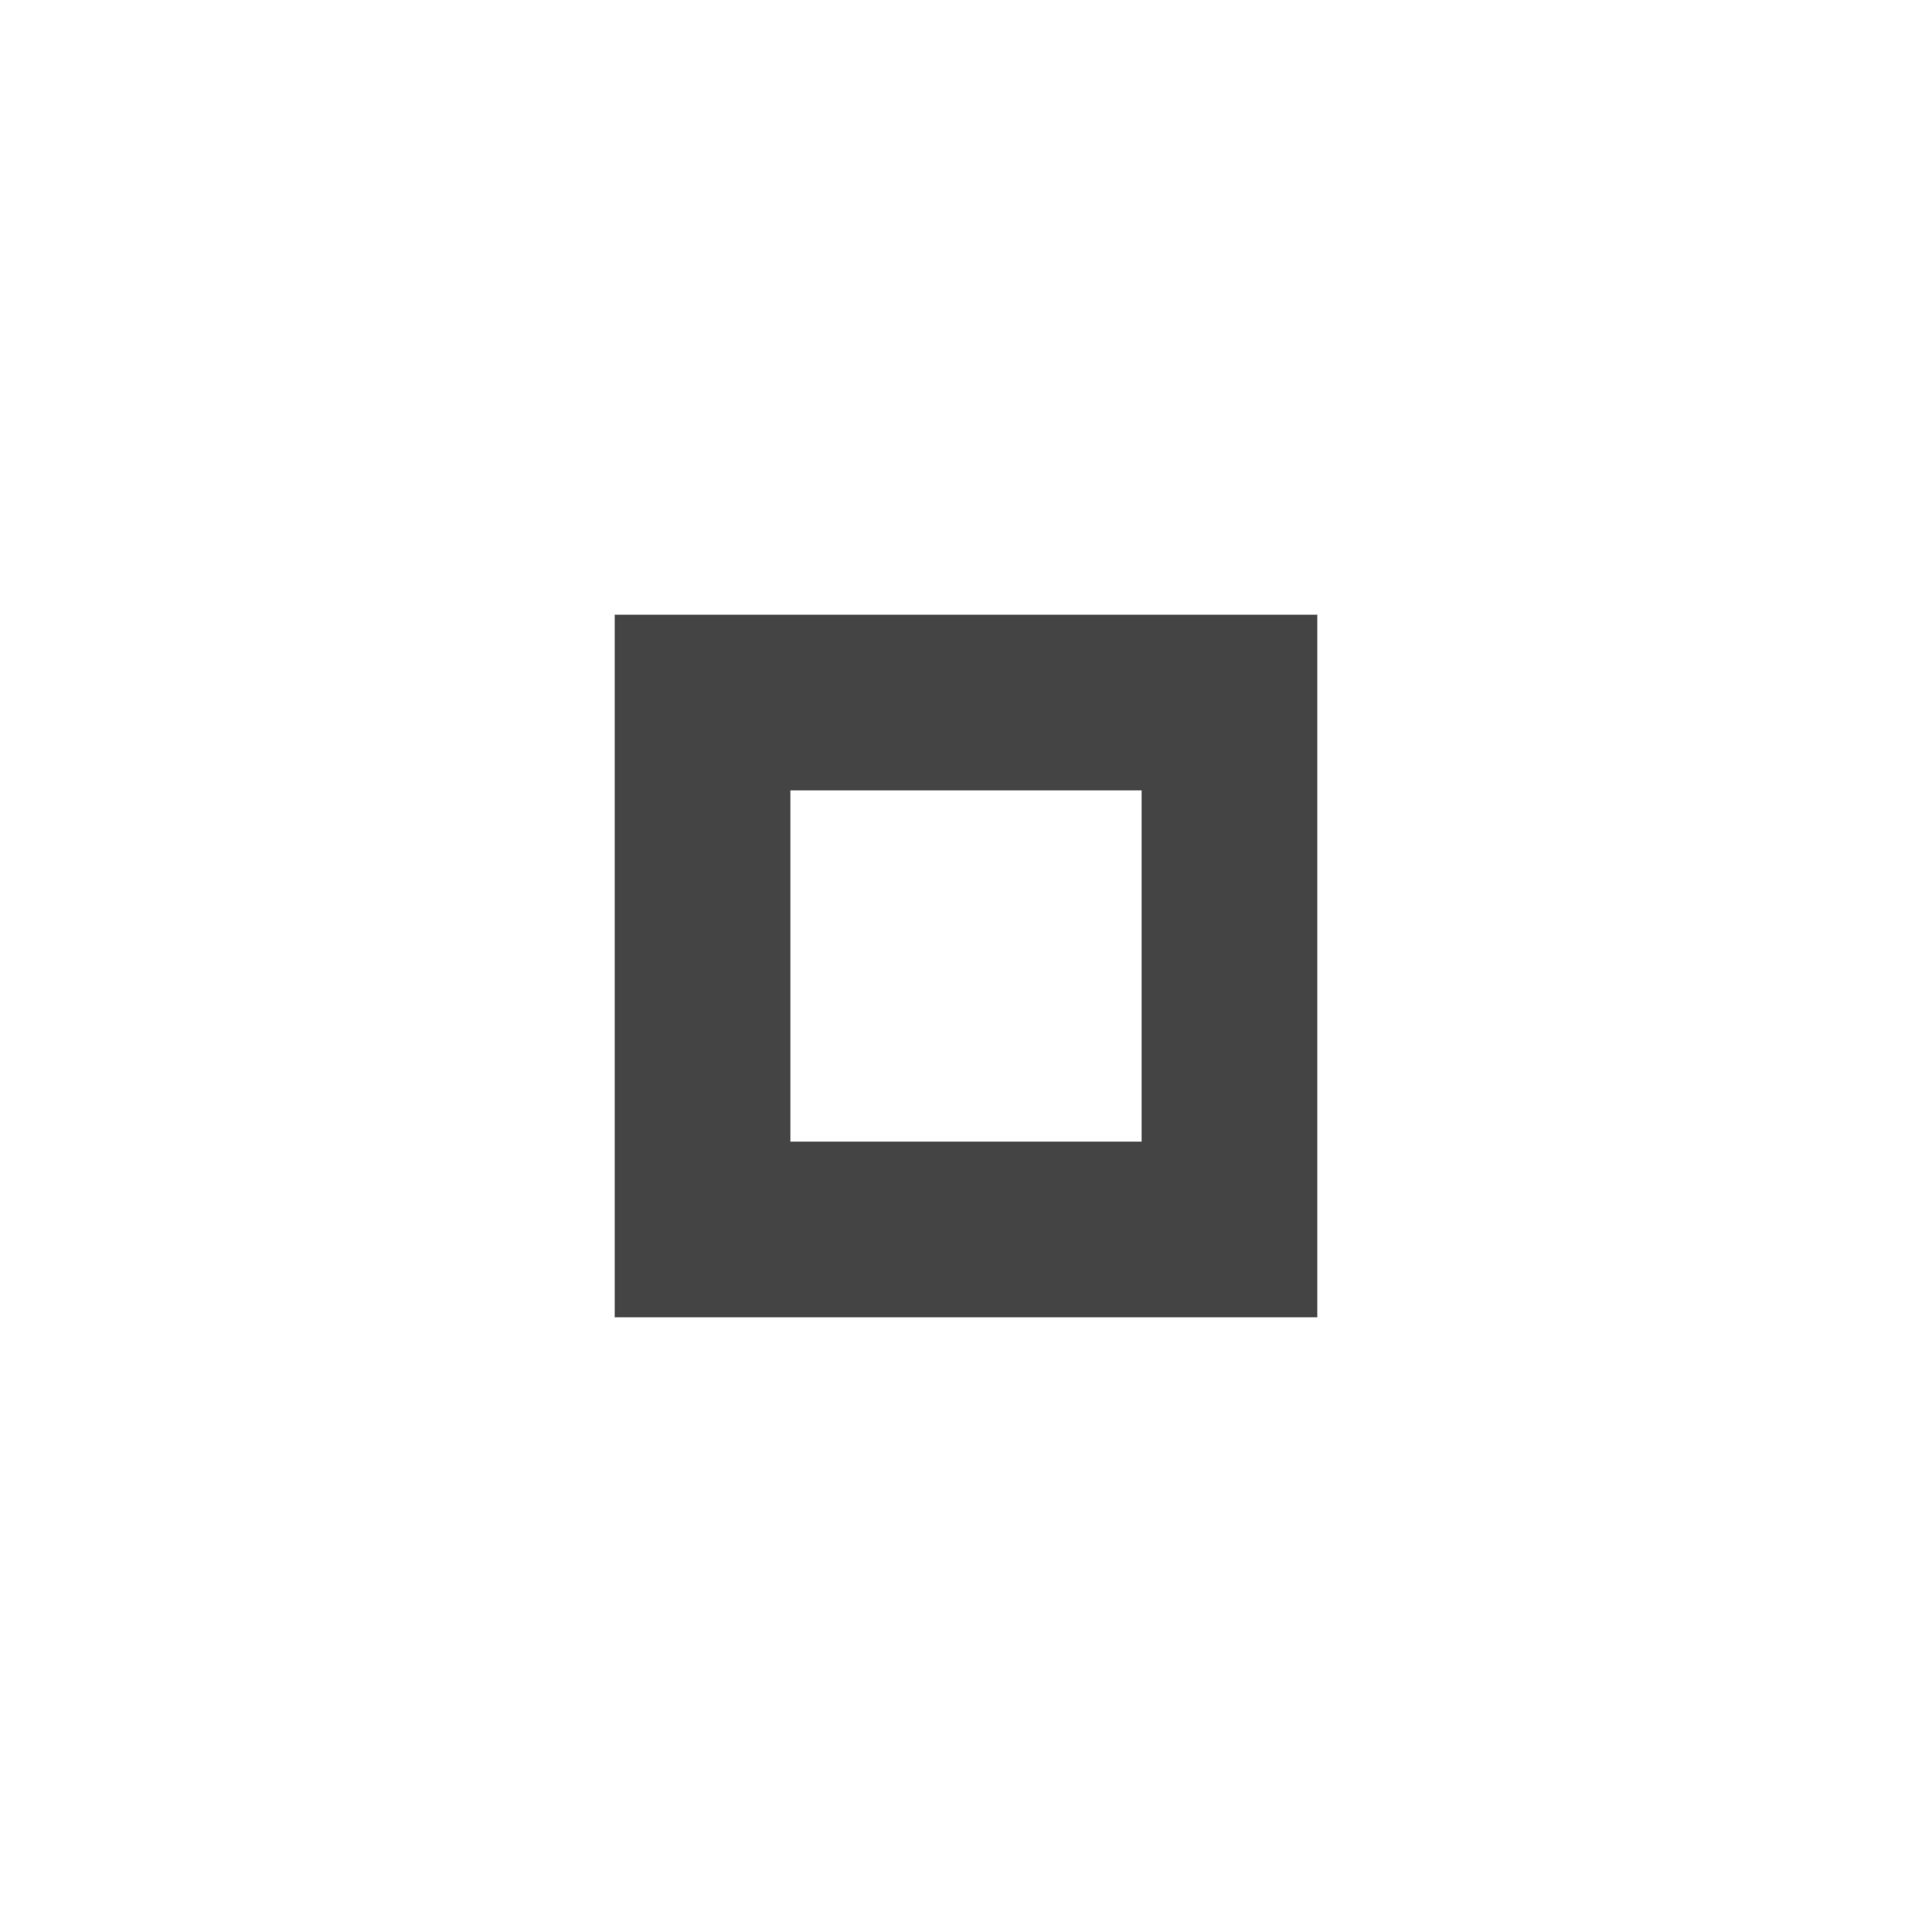
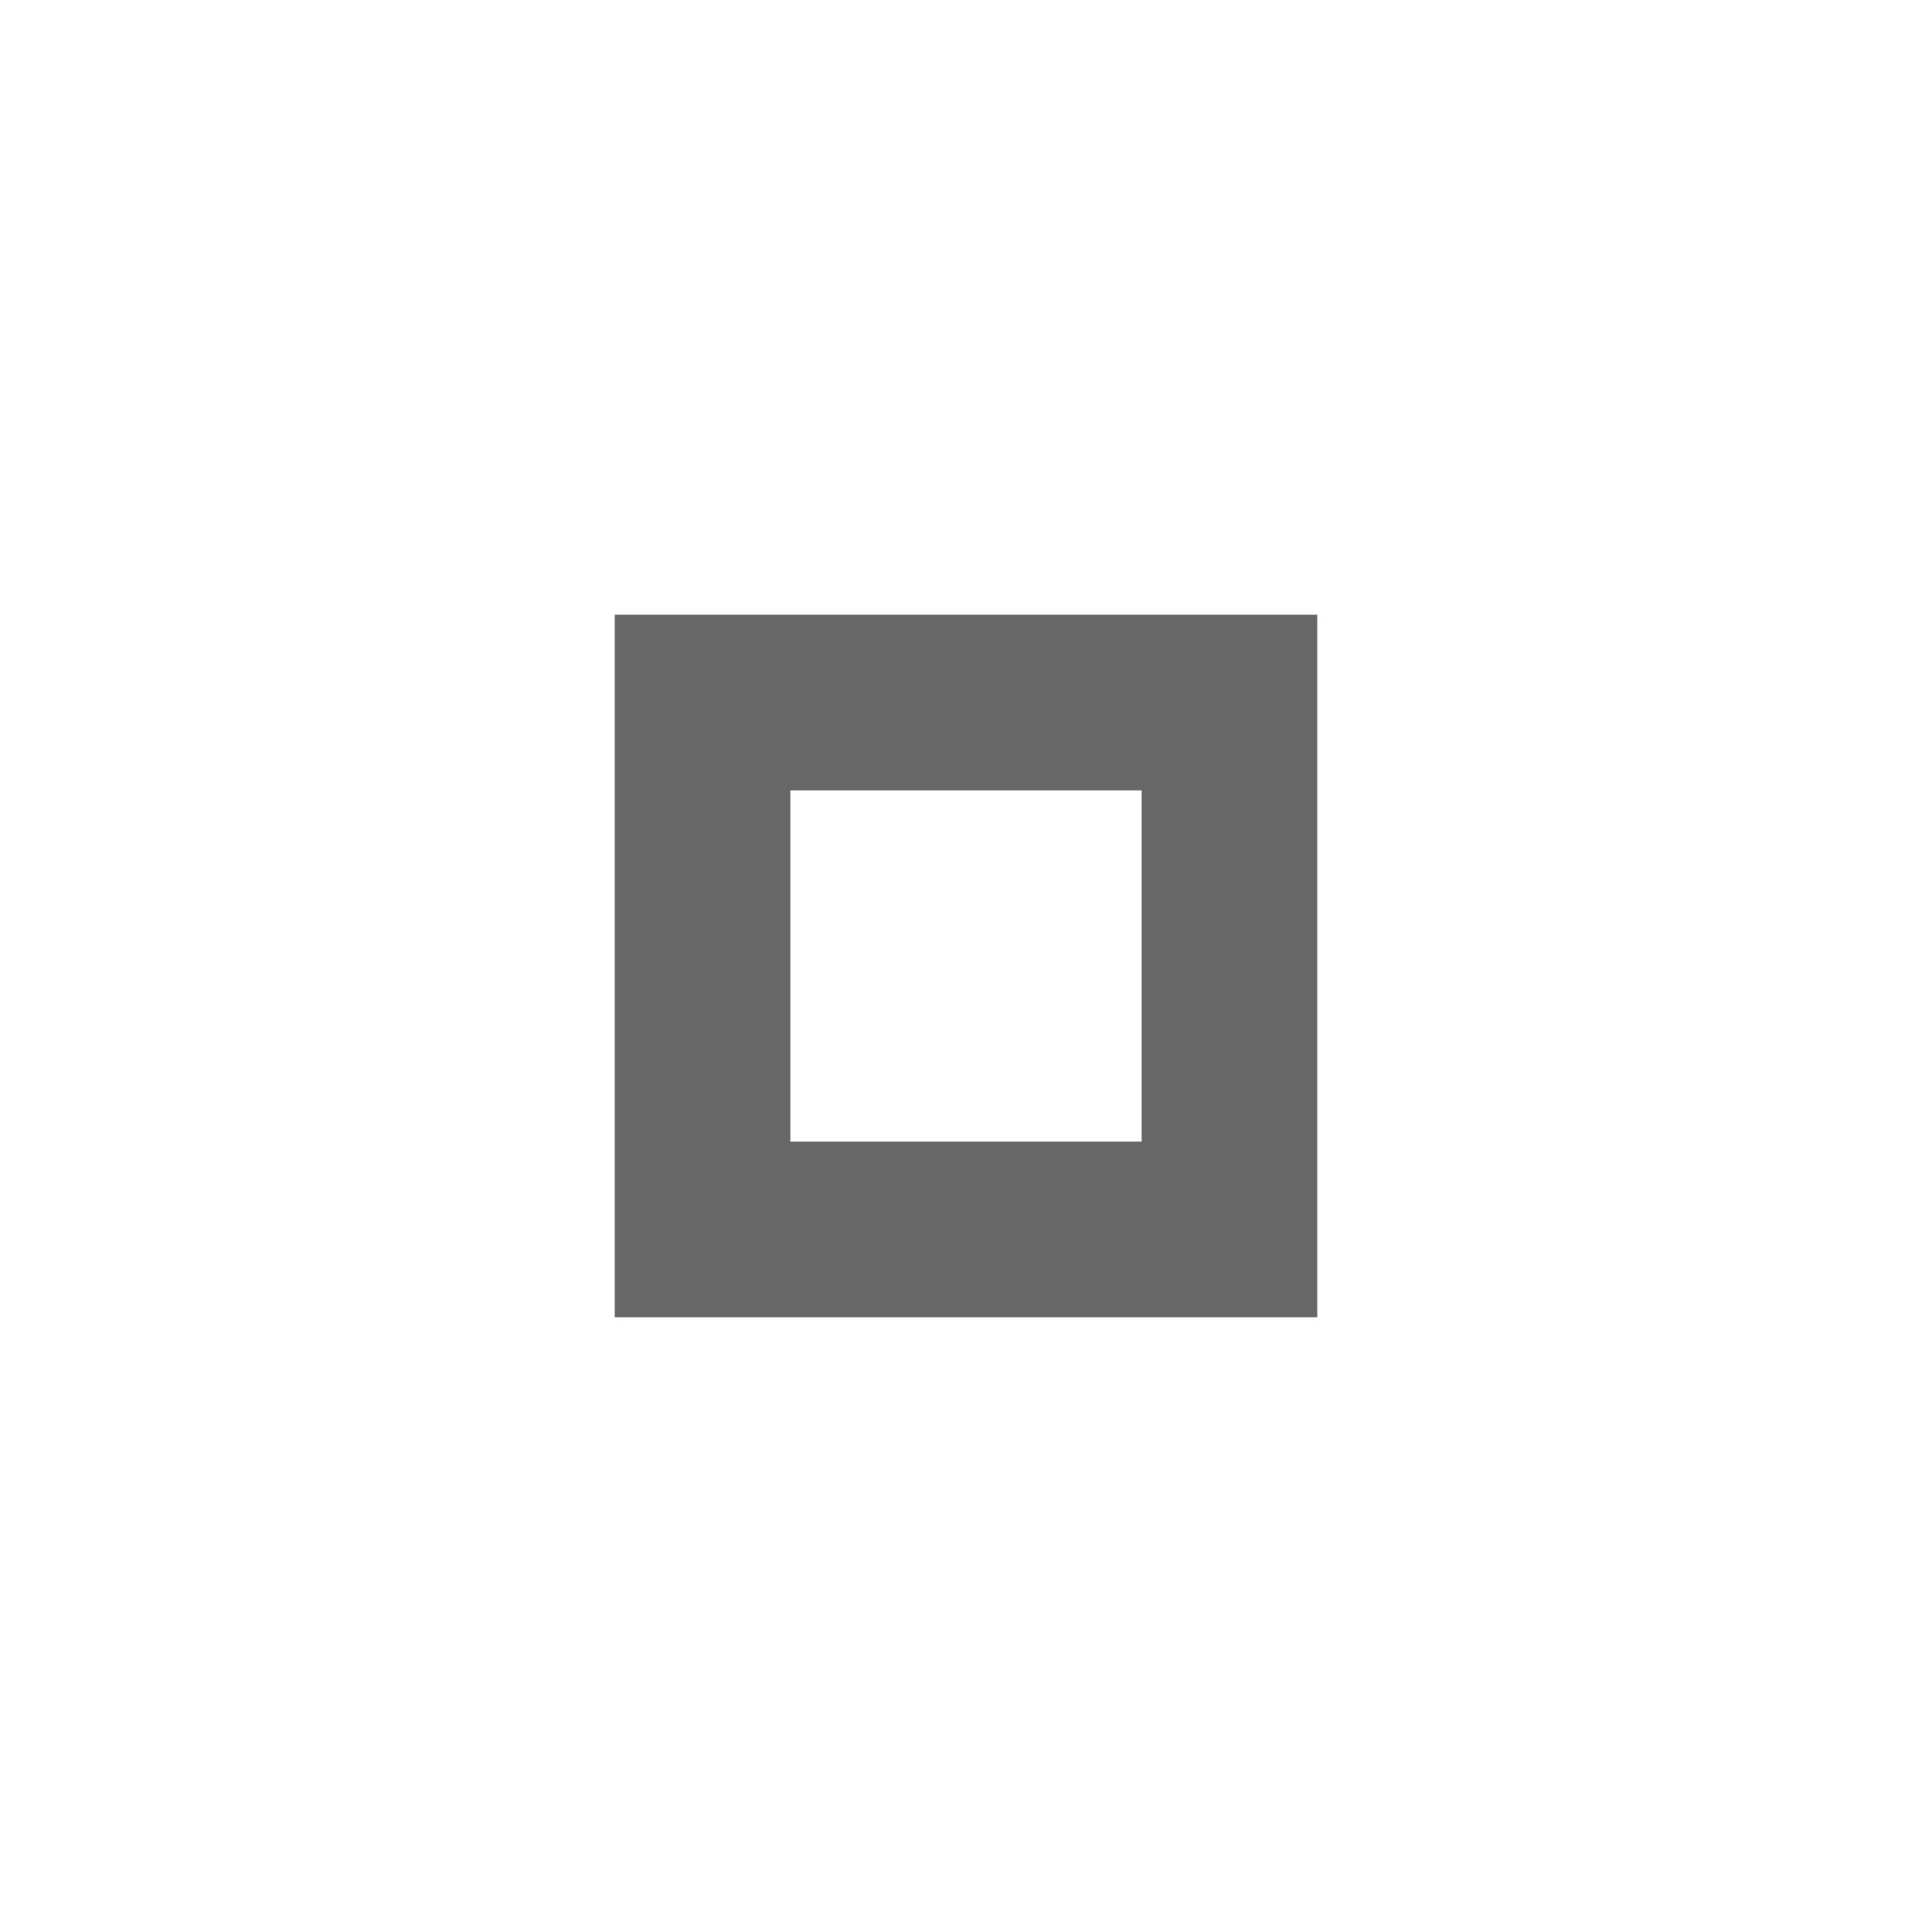
<svg xmlns="http://www.w3.org/2000/svg" id="svg4306" width="22" height="22" version="1.1" style="enable-background:new">
  <g id="pressed-center">
-     <rect style="opacity:0.001;fill:#000000;fill-opacity:1;fill-rule:nonzero;stroke:none;stroke-width:2;stroke-linecap:round;stroke-linejoin:round;stroke-miterlimit:4;stroke-dasharray:none;stroke-opacity:1" id="rect4164" width="22" height="22" x="46" y="0" />
-     <circle style="opacity:0.16;fill:#000000;fill-opacity:1;fill-rule:nonzero;stroke:none;stroke-width:0;stroke-linecap:square;stroke-linejoin:round;stroke-miterlimit:4;stroke-dasharray:none;stroke-dashoffset:478.437;stroke-opacity:0.4" id="path4202" cx="57" cy="11" r="11" />
-     <path id="rect4139" d="m 53,7 v 2 6 h 8 V 9 7 Z m 2,2 h 4 v 3 1 h -4 v -1 z" style="opacity:1;fill:#444444;fill-opacity:1;fill-rule:evenodd;stroke:none;stroke-width:2;stroke-linecap:butt;stroke-linejoin:round;stroke-miterlimit:4;stroke-dasharray:none;stroke-dashoffset:478.437;stroke-opacity:0.75" />
+     <rect style="opacity:0.001" id="rect4164" width="22" height="22" x="46" y="0" />
+     <circle style="opacity:0.16;fill:#000000" id="path4202" cx="57" cy="11" r="11" />
+     <path id="rect4139" d="m 53,7 v 2 6 h 8 V 9 7 Z m 2,2 h 4 v 3 1 h -4 v -1 z" style="opacity:1;fill:#676767" />
  </g>
  <g id="hover-center">
-     <rect style="opacity:0.001;fill:#000000;fill-opacity:1;fill-rule:nonzero;stroke:none;stroke-width:2;stroke-linecap:round;stroke-linejoin:round;stroke-miterlimit:4;stroke-dasharray:none;stroke-opacity:1" id="rect4208" width="22" height="22" x="23" y="0" />
-     <circle style="opacity:0.07;fill:#000000;fill-opacity:1;fill-rule:nonzero;stroke:none;stroke-width:0;stroke-linecap:square;stroke-linejoin:round;stroke-miterlimit:4;stroke-dasharray:none;stroke-dashoffset:478.437;stroke-opacity:0.4" id="circle4212" cx="34" cy="11" r="11" />
-     <path id="rect4214" d="m 30,7 v 2 6 h 8 V 9 7 Z m 2,2 h 4 v 3 1 h -4 v -1 z" style="opacity:1;fill:#444444;fill-opacity:1;fill-rule:evenodd;stroke:none;stroke-width:2;stroke-linecap:butt;stroke-linejoin:round;stroke-miterlimit:4;stroke-dasharray:none;stroke-dashoffset:478.437;stroke-opacity:0.75" />
+     <rect style="opacity:0.001" id="rect4208" width="22" height="22" x="23" y="0" />
+     <circle style="opacity:0.07;fill:#000000" id="circle4212" cx="34" cy="11" r="11" />
+     <path id="rect4214" d="m 30,7 v 2 6 h 8 V 9 7 Z m 2,2 h 4 v 3 1 h -4 v -1 z" style="opacity:1;fill:#676767" />
  </g>
  <g id="active-center">
-     <rect id="rect4266" width="22" height="22" x="0" y="0" style="opacity:0.001;fill:#000000;fill-opacity:1;fill-rule:nonzero;stroke:none;stroke-width:2;stroke-linecap:round;stroke-linejoin:round;stroke-miterlimit:4;stroke-dasharray:none;stroke-opacity:1" />
-     <path style="opacity:1;fill:#444444;fill-opacity:1;fill-rule:evenodd;stroke:none;stroke-width:2;stroke-linecap:butt;stroke-linejoin:round;stroke-miterlimit:4;stroke-dasharray:none;stroke-dashoffset:478.437;stroke-opacity:0.75" id="path4268" d="M 7 7 L 7 9 L 7 15 L 15 15 L 15 9 L 15 7 L 7 7 z M 9 9 L 13 9 L 13 12 L 13 13 L 9 13 L 9 12 L 9 9 z" />
+     <rect id="rect4266" width="22" height="22" x="0" y="0" style="opacity:0.001" />
+     <path style="opacity:1;fill:#676767" id="path4268" d="M 7 7 L 7 9 L 7 15 L 15 15 L 15 9 L 15 7 L 7 7 z M 9 9 L 13 9 L 13 12 L 13 13 L 9 13 L 9 12 L 9 9 z" />
  </g>
  <g id="inactive-center" transform="translate(69,0)">
-     <rect id="rect4180" width="22" height="22" x="0" y="0" style="opacity:0.001;fill:#000000;fill-opacity:1;fill-rule:nonzero;stroke:none;stroke-width:2;stroke-linecap:round;stroke-linejoin:round;stroke-miterlimit:4;stroke-dasharray:none;stroke-opacity:1" />
-     <path style="opacity:0.3;fill:#444444;fill-opacity:1;fill-rule:evenodd;stroke:none;stroke-width:2;stroke-linecap:butt;stroke-linejoin:round;stroke-miterlimit:4;stroke-dasharray:none;stroke-dashoffset:478.437;stroke-opacity:0.75" id="rect4139-3" d="M 76 7 L 76 9 L 76 15 L 84 15 L 84 9 L 84 7 L 76 7 z M 78 9 L 82 9 L 82 12 L 82 13 L 78 13 L 78 12 L 78 9 z" transform="translate(-69)" />
+     <rect id="rect4180" width="22" height="22" x="0" y="0" style="opacity:0.001" />
+     <path style="opacity:0.7;fill:#676767" id="rect4139-3" d="M 76 7 L 76 9 L 76 15 L 84 15 L 84 9 L 84 7 L 76 7 z M 78 9 L 82 9 L 82 12 L 82 13 L 78 13 L 78 12 L 78 9 z" transform="translate(-69)" />
  </g>
  <g id="deactivated-center" transform="translate(92,0)">
-     <rect id="rect4278" width="22" height="22" x="0" y="0" style="opacity:0.001;fill:#000000;fill-opacity:1;fill-rule:nonzero;stroke:none;stroke-width:2;stroke-linecap:round;stroke-linejoin:round;stroke-miterlimit:4;stroke-dasharray:none;stroke-opacity:1" />
-     <path style="opacity:0.3;fill:#444444;fill-opacity:1;fill-rule:evenodd;stroke:none;stroke-width:2;stroke-linecap:butt;stroke-linejoin:round;stroke-miterlimit:4;stroke-dasharray:none;stroke-dashoffset:478.437;stroke-opacity:0.75" id="path4280" d="M 99 7 L 99 9 L 99 15 L 107 15 L 107 9 L 107 7 L 99 7 z M 101 9 L 105 9 L 105 12 L 105 13 L 101 13 L 101 12 L 101 9 z" transform="translate(-92)" />
+     <rect id="rect4278" width="22" height="22" x="0" y="0" style="opacity:0.001" />
+     <path style="opacity:0.7;fill:#676767" id="path4280" d="M 99 7 L 99 9 L 99 15 L 107 15 L 107 9 L 107 7 L 99 7 z M 101 9 L 105 9 L 105 12 L 105 13 L 101 13 L 101 12 L 101 9 z" transform="translate(-92)" />
  </g>
</svg>
